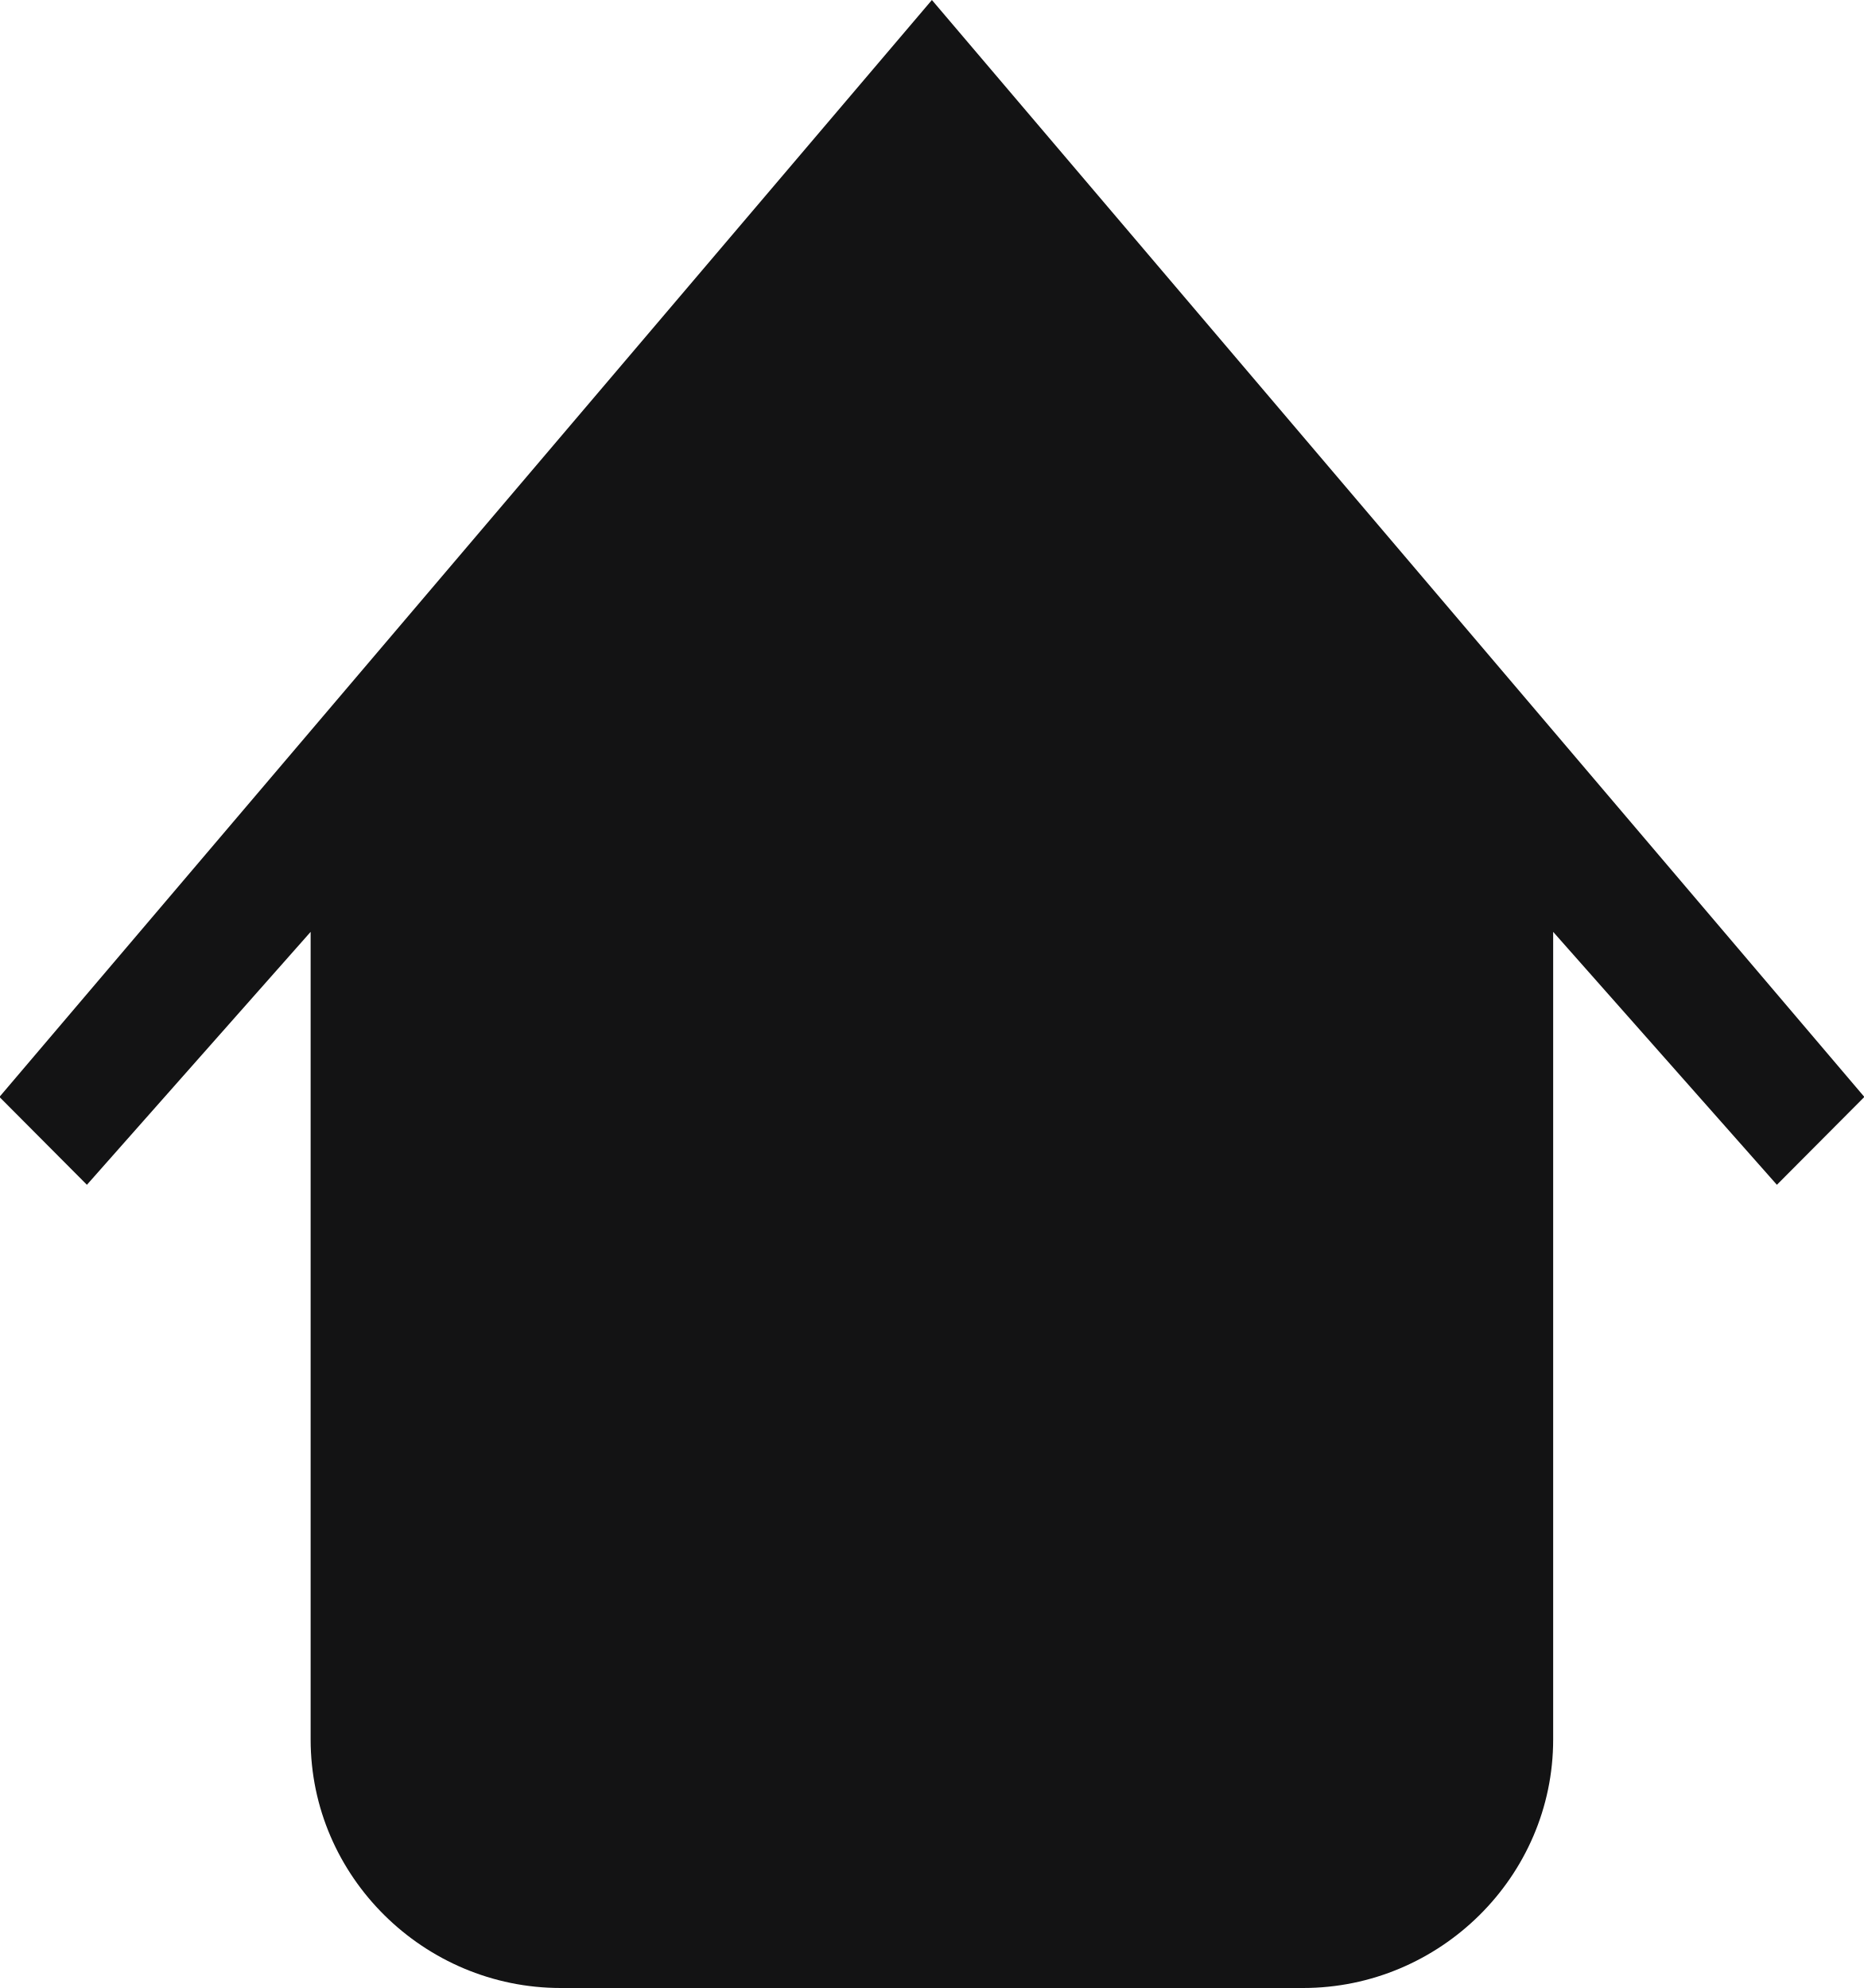
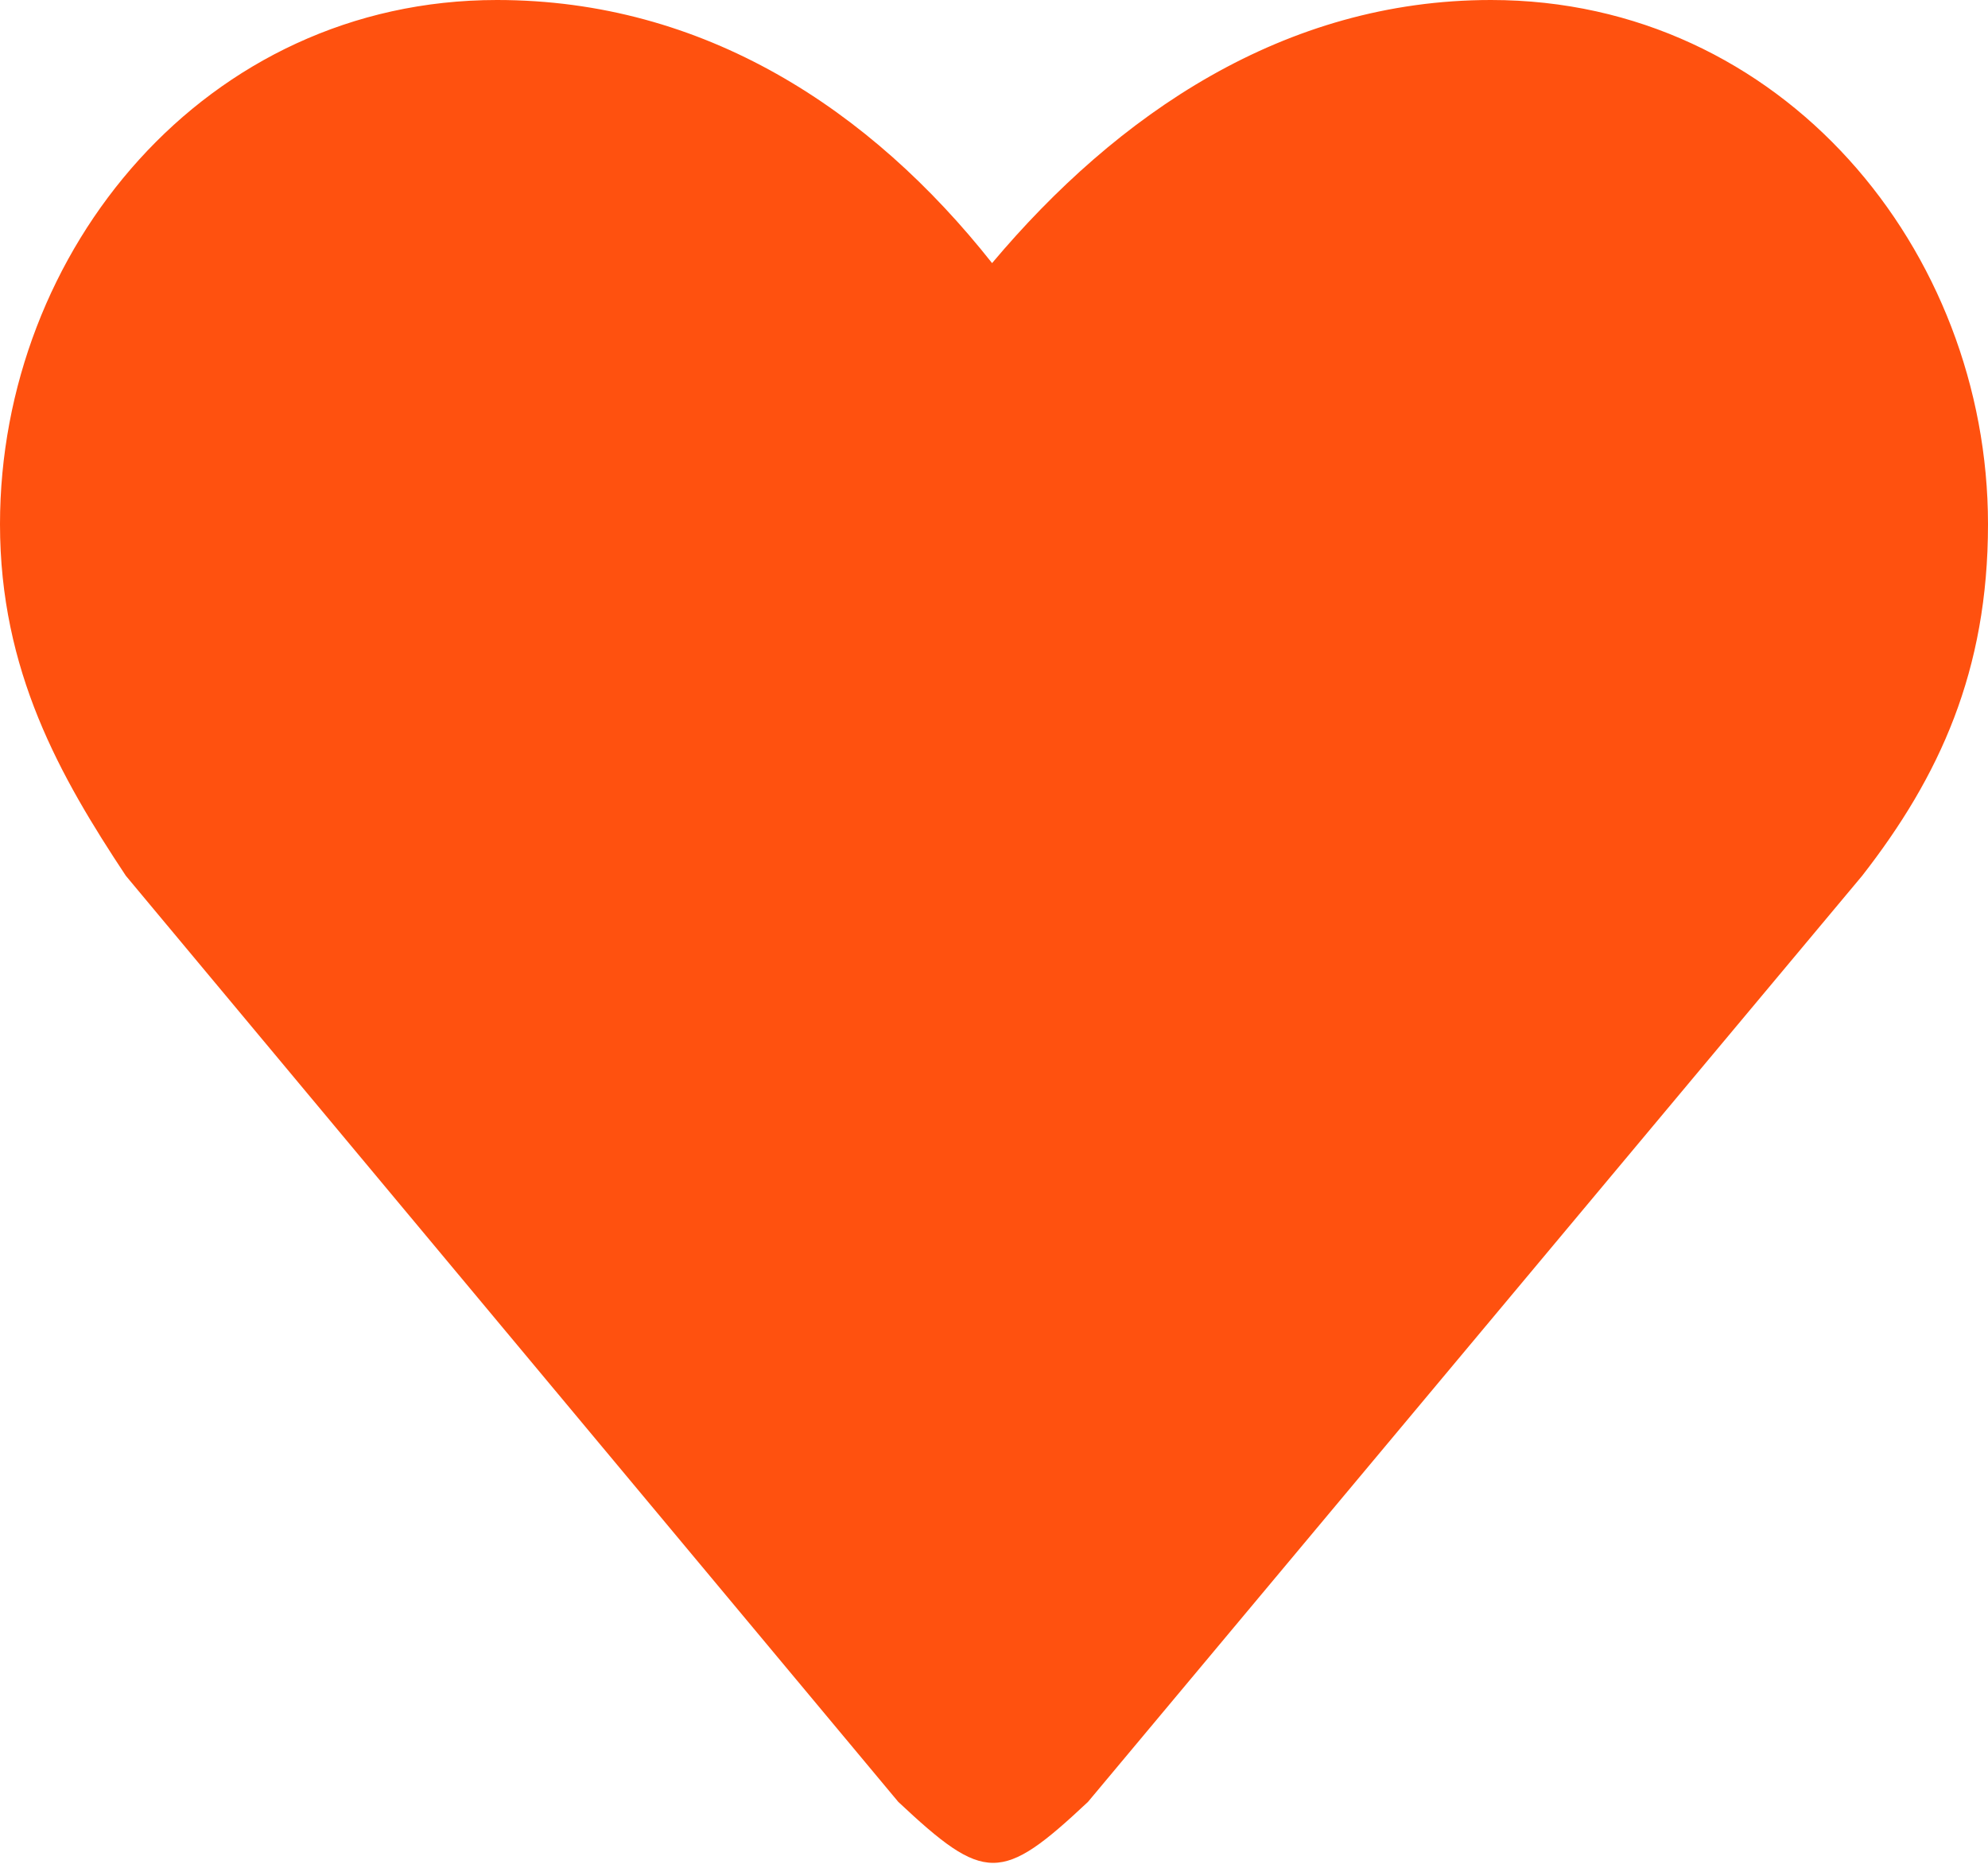
- <svg xmlns="http://www.w3.org/2000/svg" width="30px" height="32px" viewBox="0 0 30 32" version="1.1">
+ <svg xmlns="http://www.w3.org/2000/svg" width="32px" height="30px" viewBox="0 0 32 30" version="1.1">
  <g id="🔍-Additional-Icons" stroke="none" stroke-width="1" fill="none" fill-rule="evenodd">
-     <g id="Solid" transform="translate(-577, -874)" fill="#131314">
+     <g id="Solid" transform="translate(-108, -875)" fill="#FF510F">
      <g id="Icons" transform="translate(107, 94)">
-         <path d="M485,780 L469.991,797.657 L471.399,799.071 L475,795 L475,808 C475,810.209 476.825,812 479.025,812 L490.975,812 C493.175,812 495,810.209 495,808 L495,795 L498.601,799.071 L500.009,797.657 L485,780" id="Fill-63" />
+         <path d="M25,781 C21.667,781 18.982,782.842 16.969,785.235 C15.013,782.76 12.333,781 9,781 C4.306,781 1,785.036 1,789.438 C1,791.799 1.967,793.499 3.026,795.097 L15.459,810.003 C16.854,811.312 17.118,811.312 18.513,810.003 L30.974,795.097 C32.22,793.499 33,791.799 33,789.438 C33,785.036 29.694,781 25,781" id="Fill-72" />
      </g>
    </g>
  </g>
</svg>
